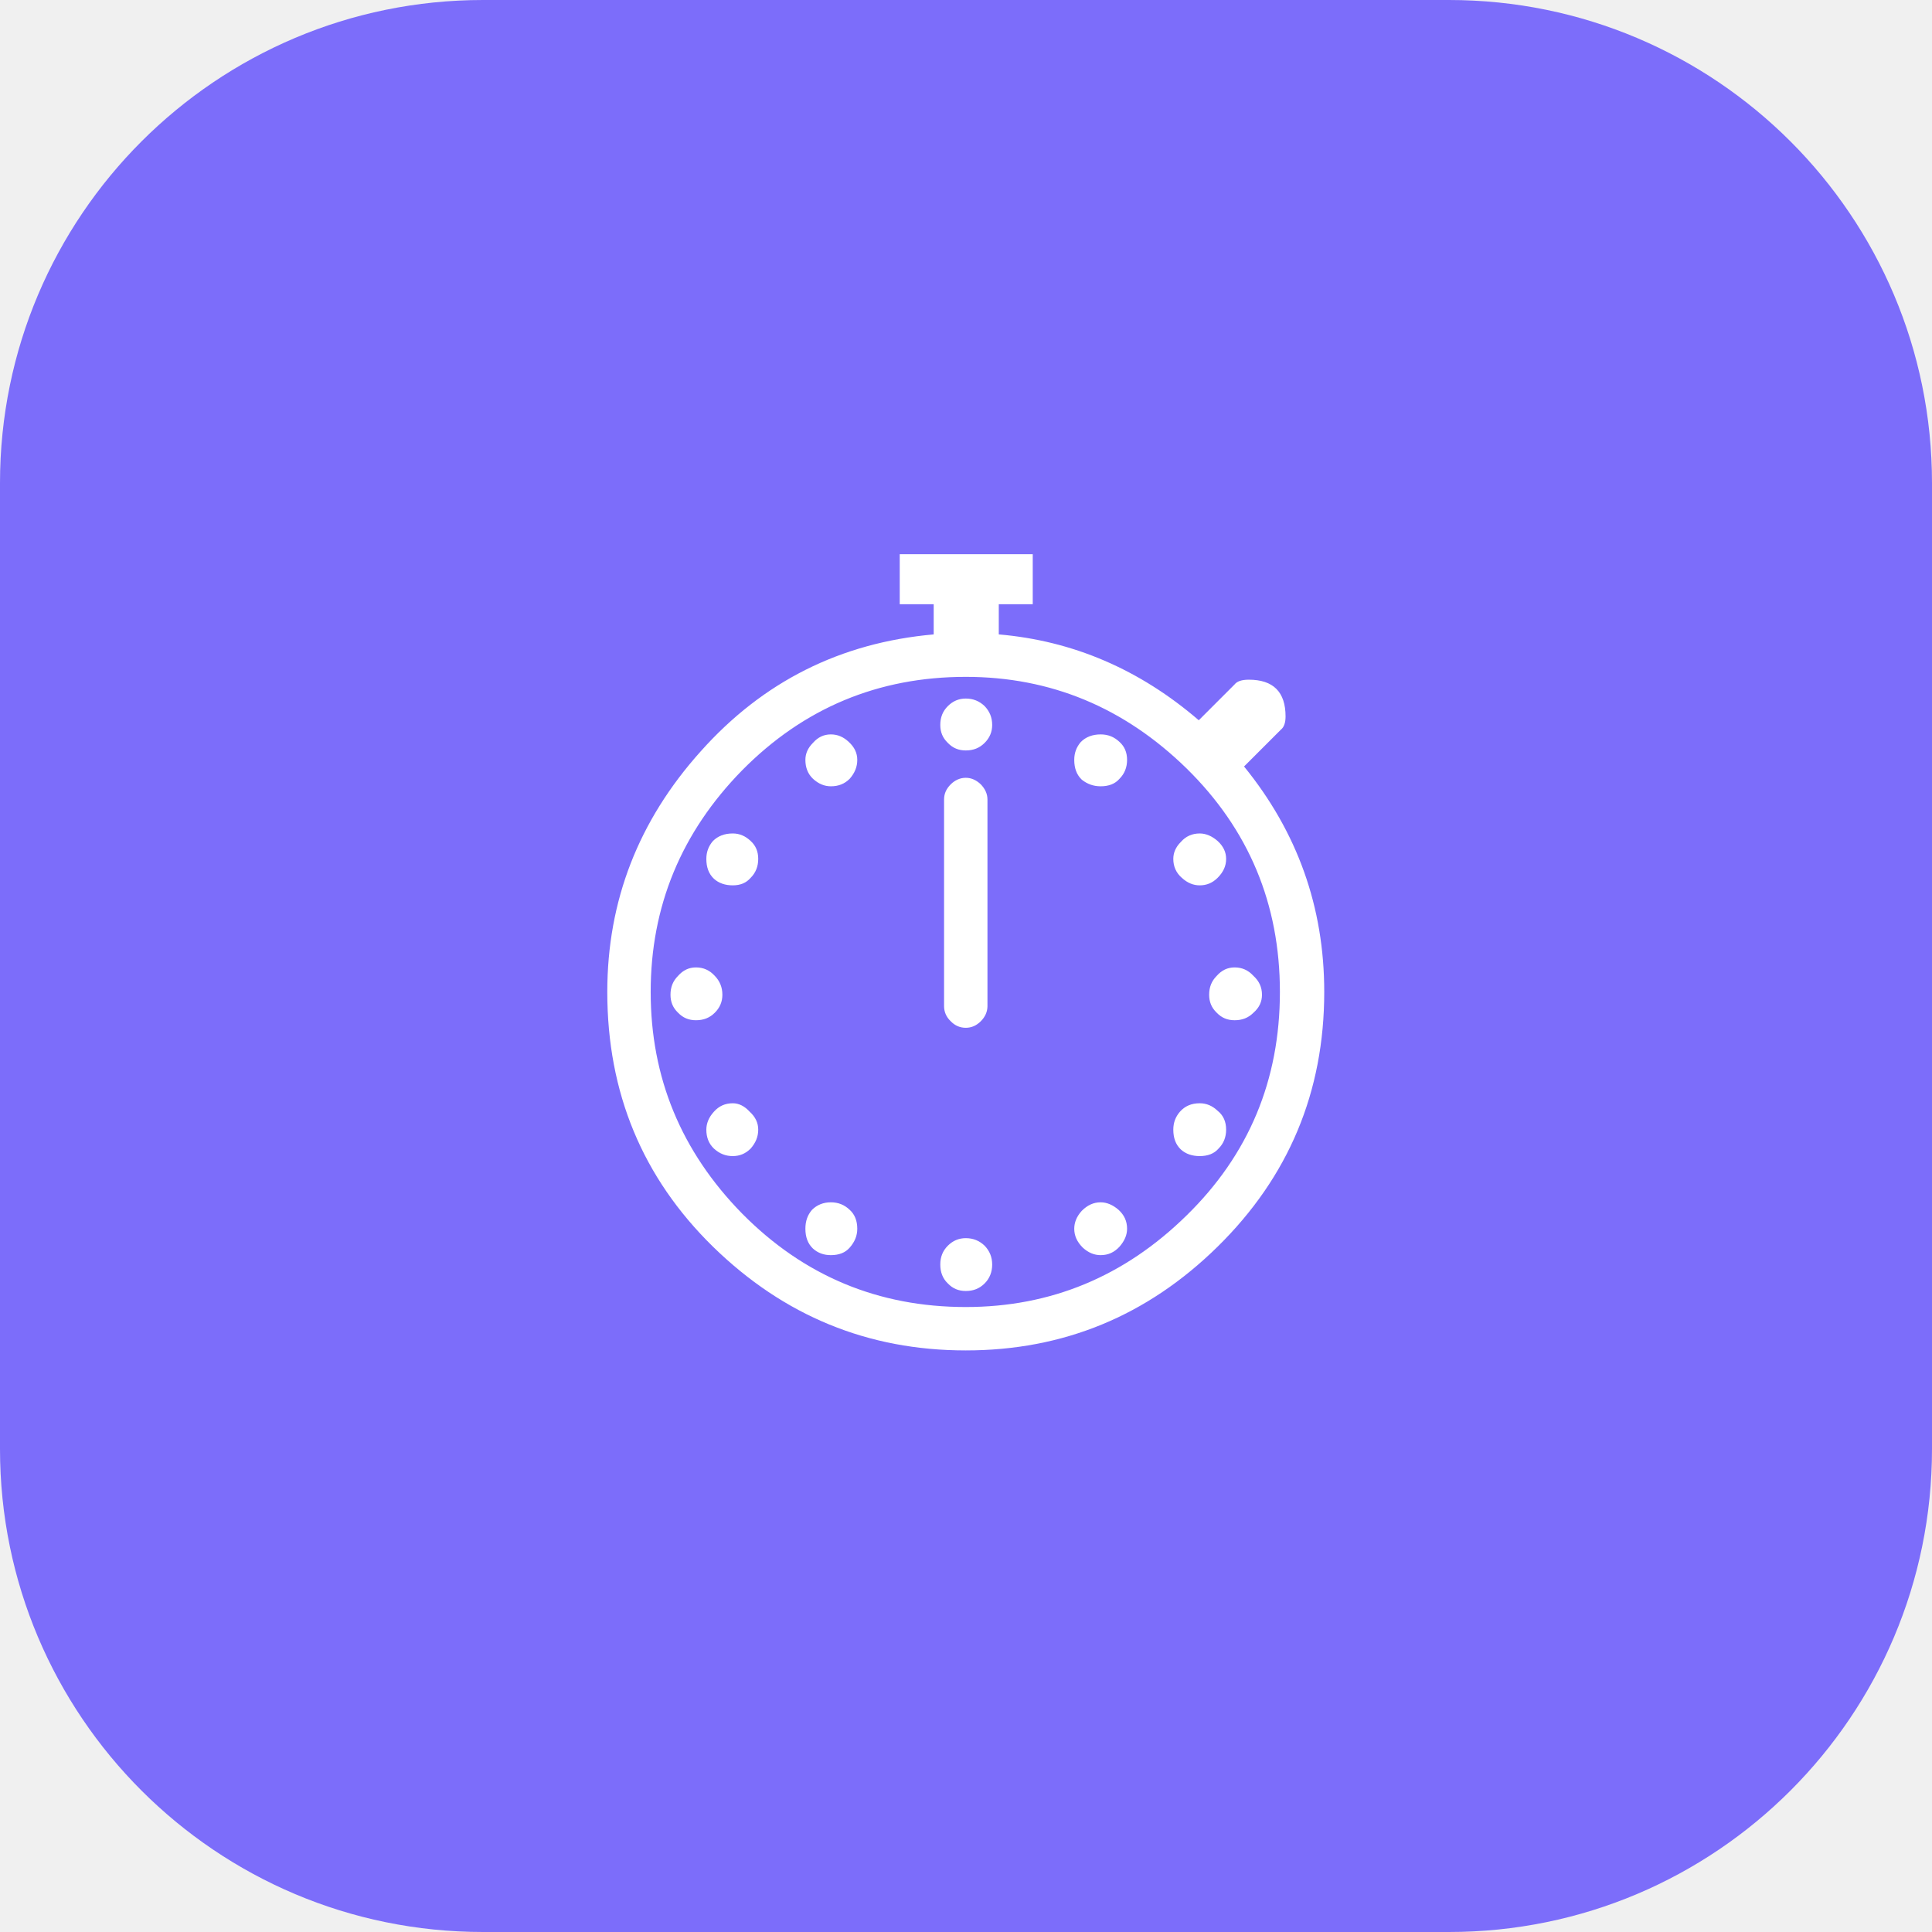
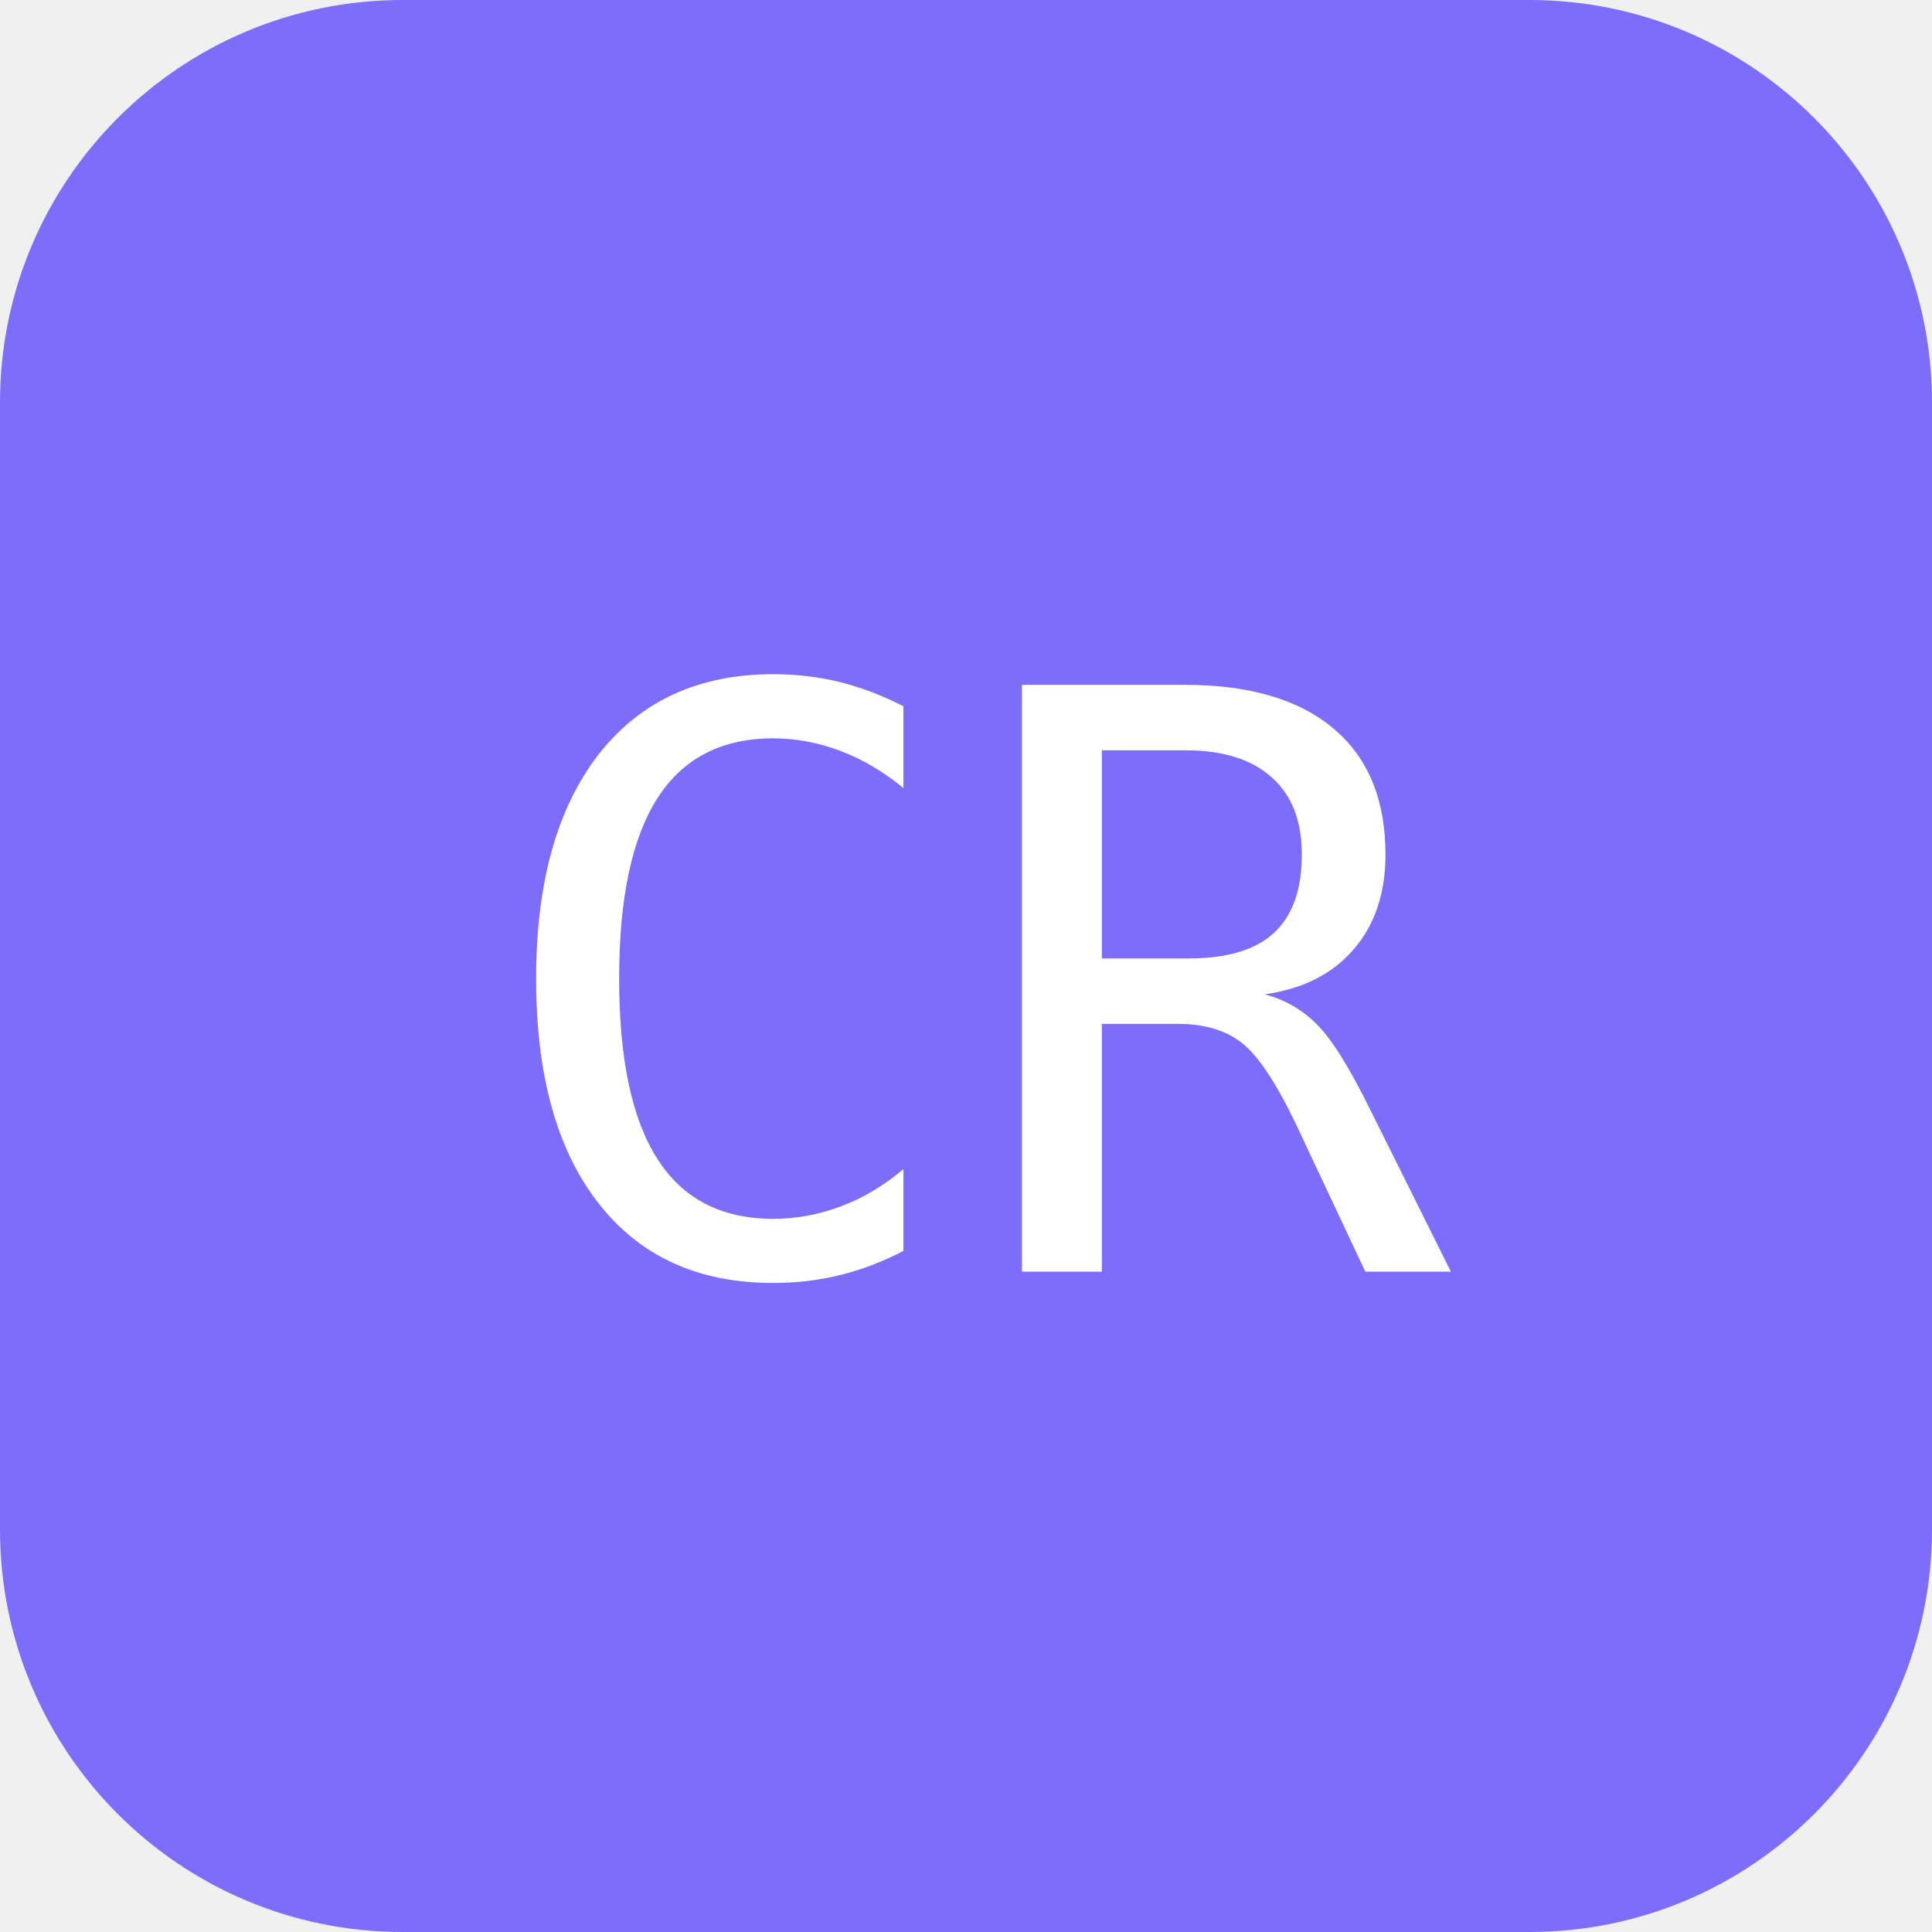
- <svg xmlns="http://www.w3.org/2000/svg" viewBox="0 0 32 32">
-   <rect width="32" height="32" rx="8" fill="#7c6dfa" />
-   <text x="50%" y="54%" text-anchor="middle" dominant-baseline="middle" font-family="monospace" font-size="18" fill="white">⏱</text>
+ <svg xmlns="http://www.w3.org/2000/svg" viewBox="0 0 48 48">
+   <rect width="48" height="48" rx="10" fill="#7c6dfa" />
+   <text x="50%" y="54%" text-anchor="middle" dominant-baseline="middle" font-family="monospace" font-size="20" fill="white">CR</text>
</svg>
